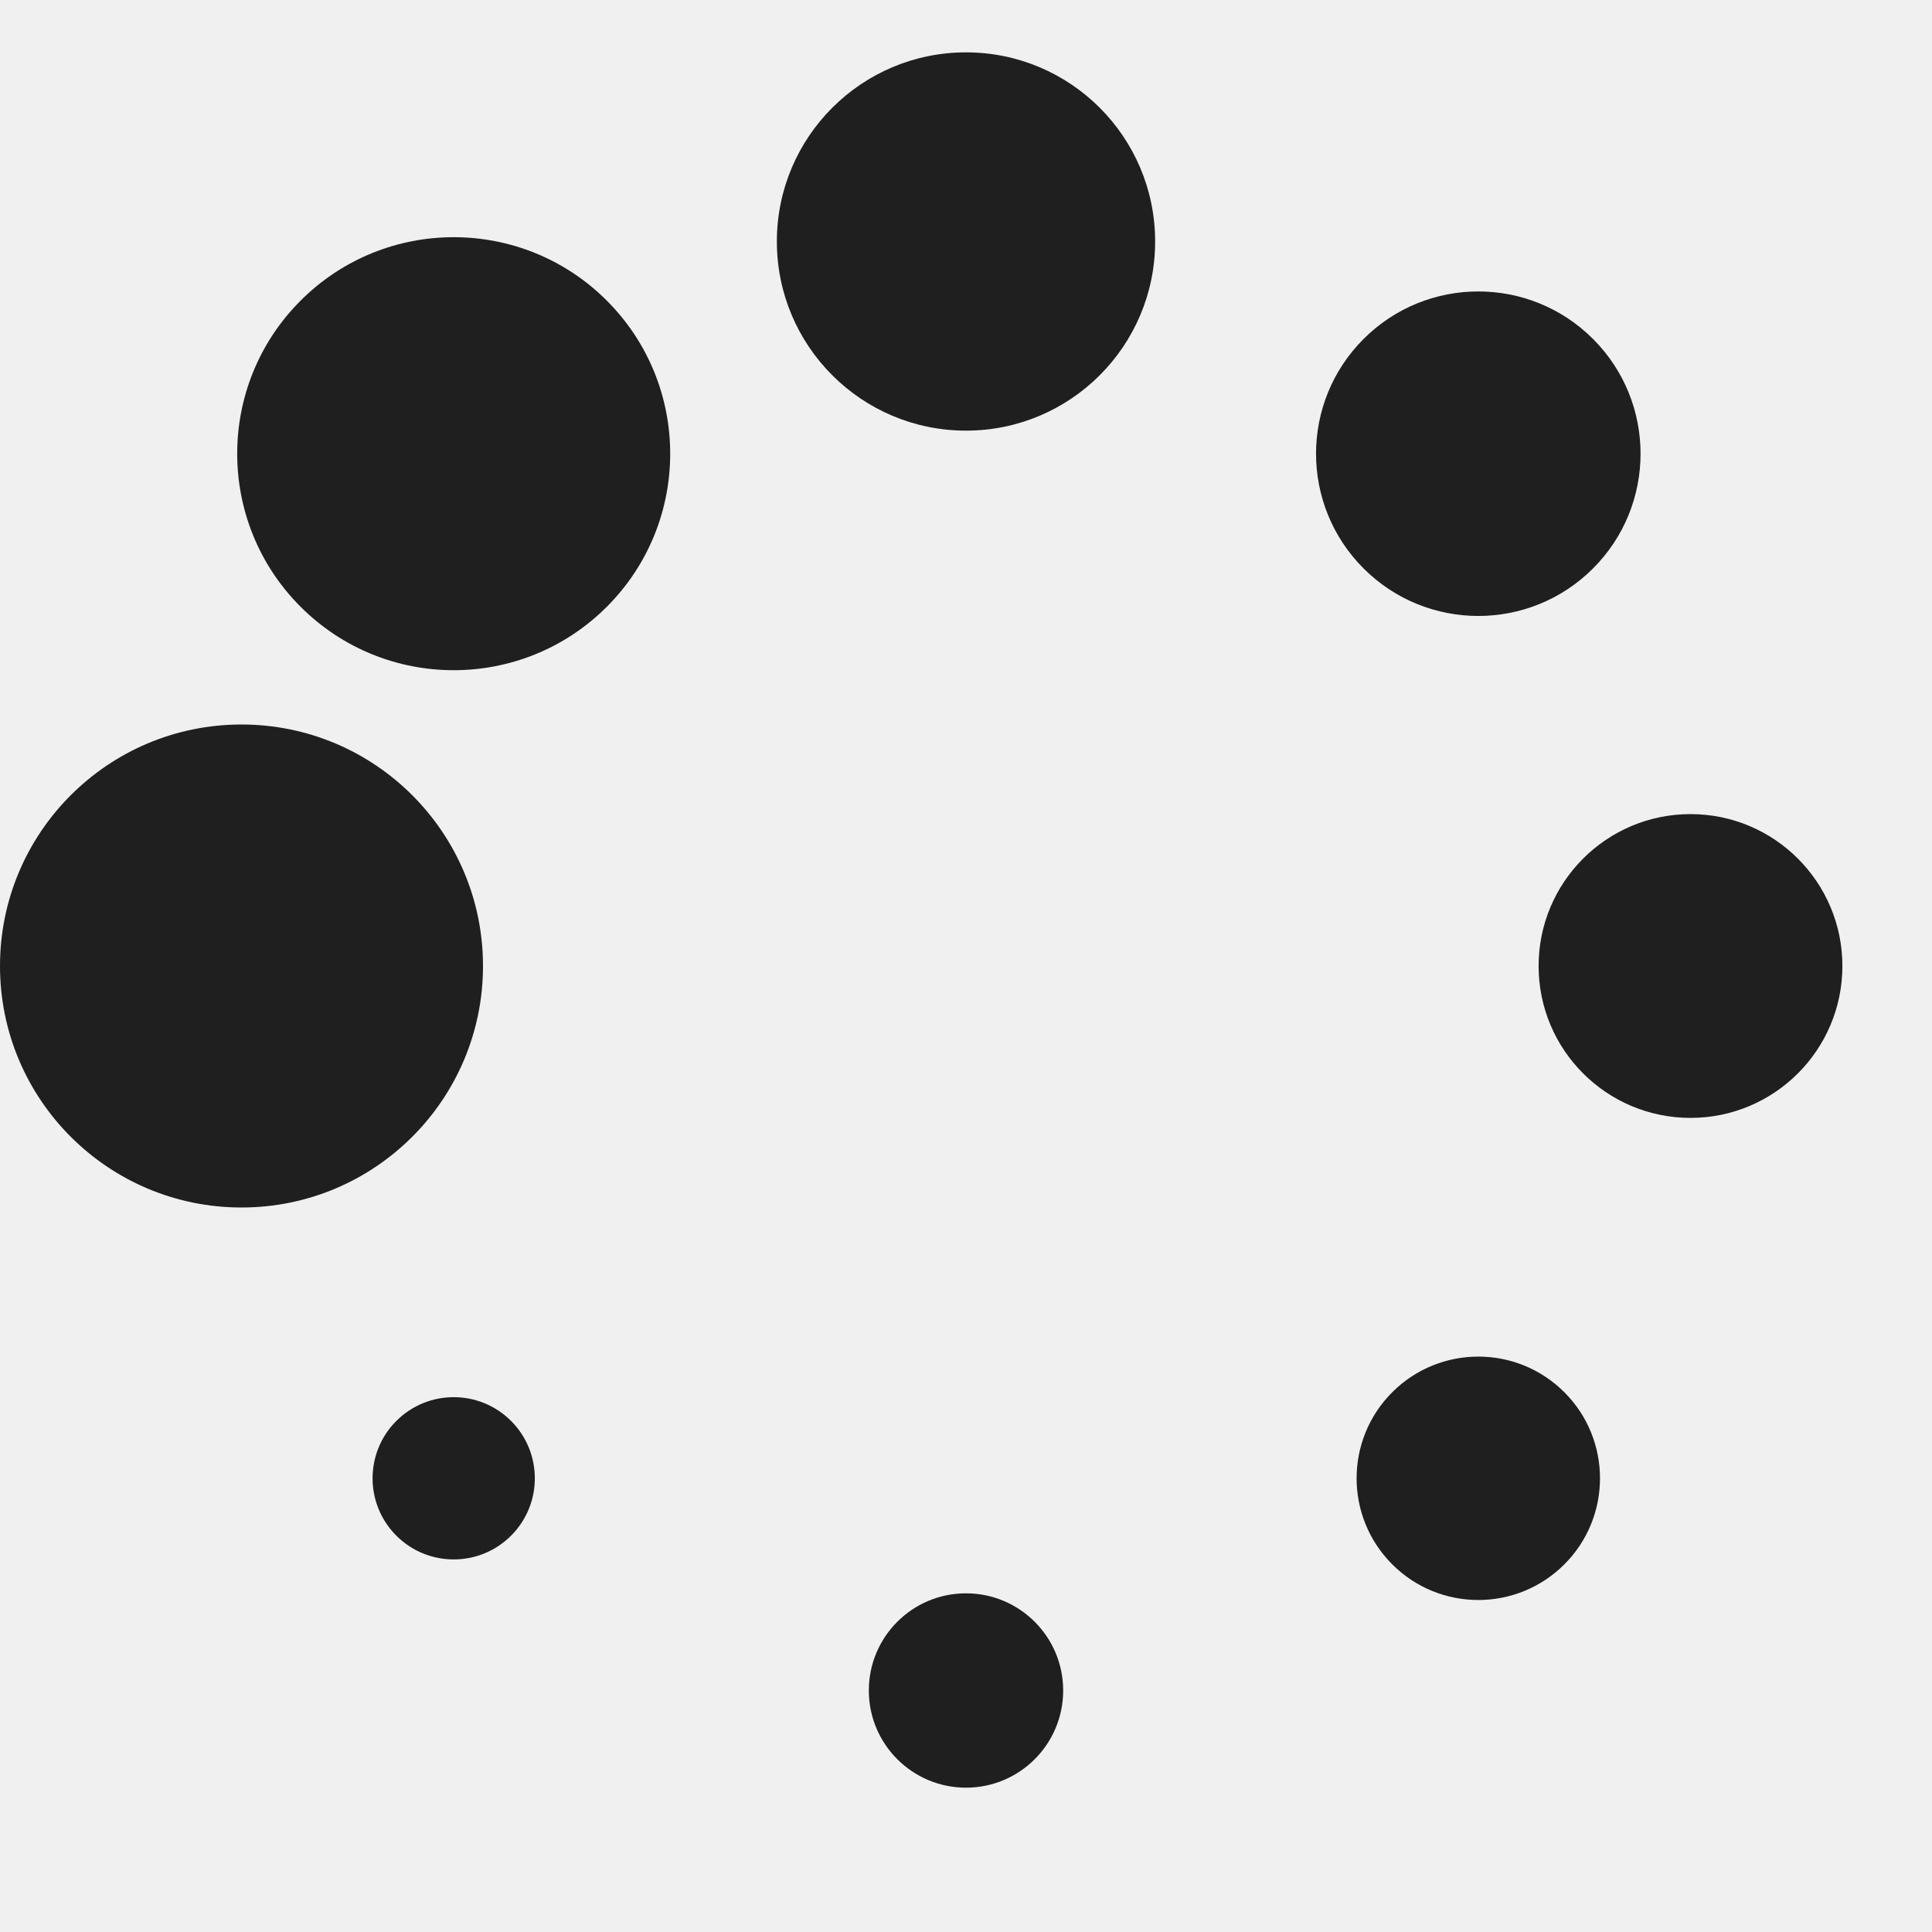
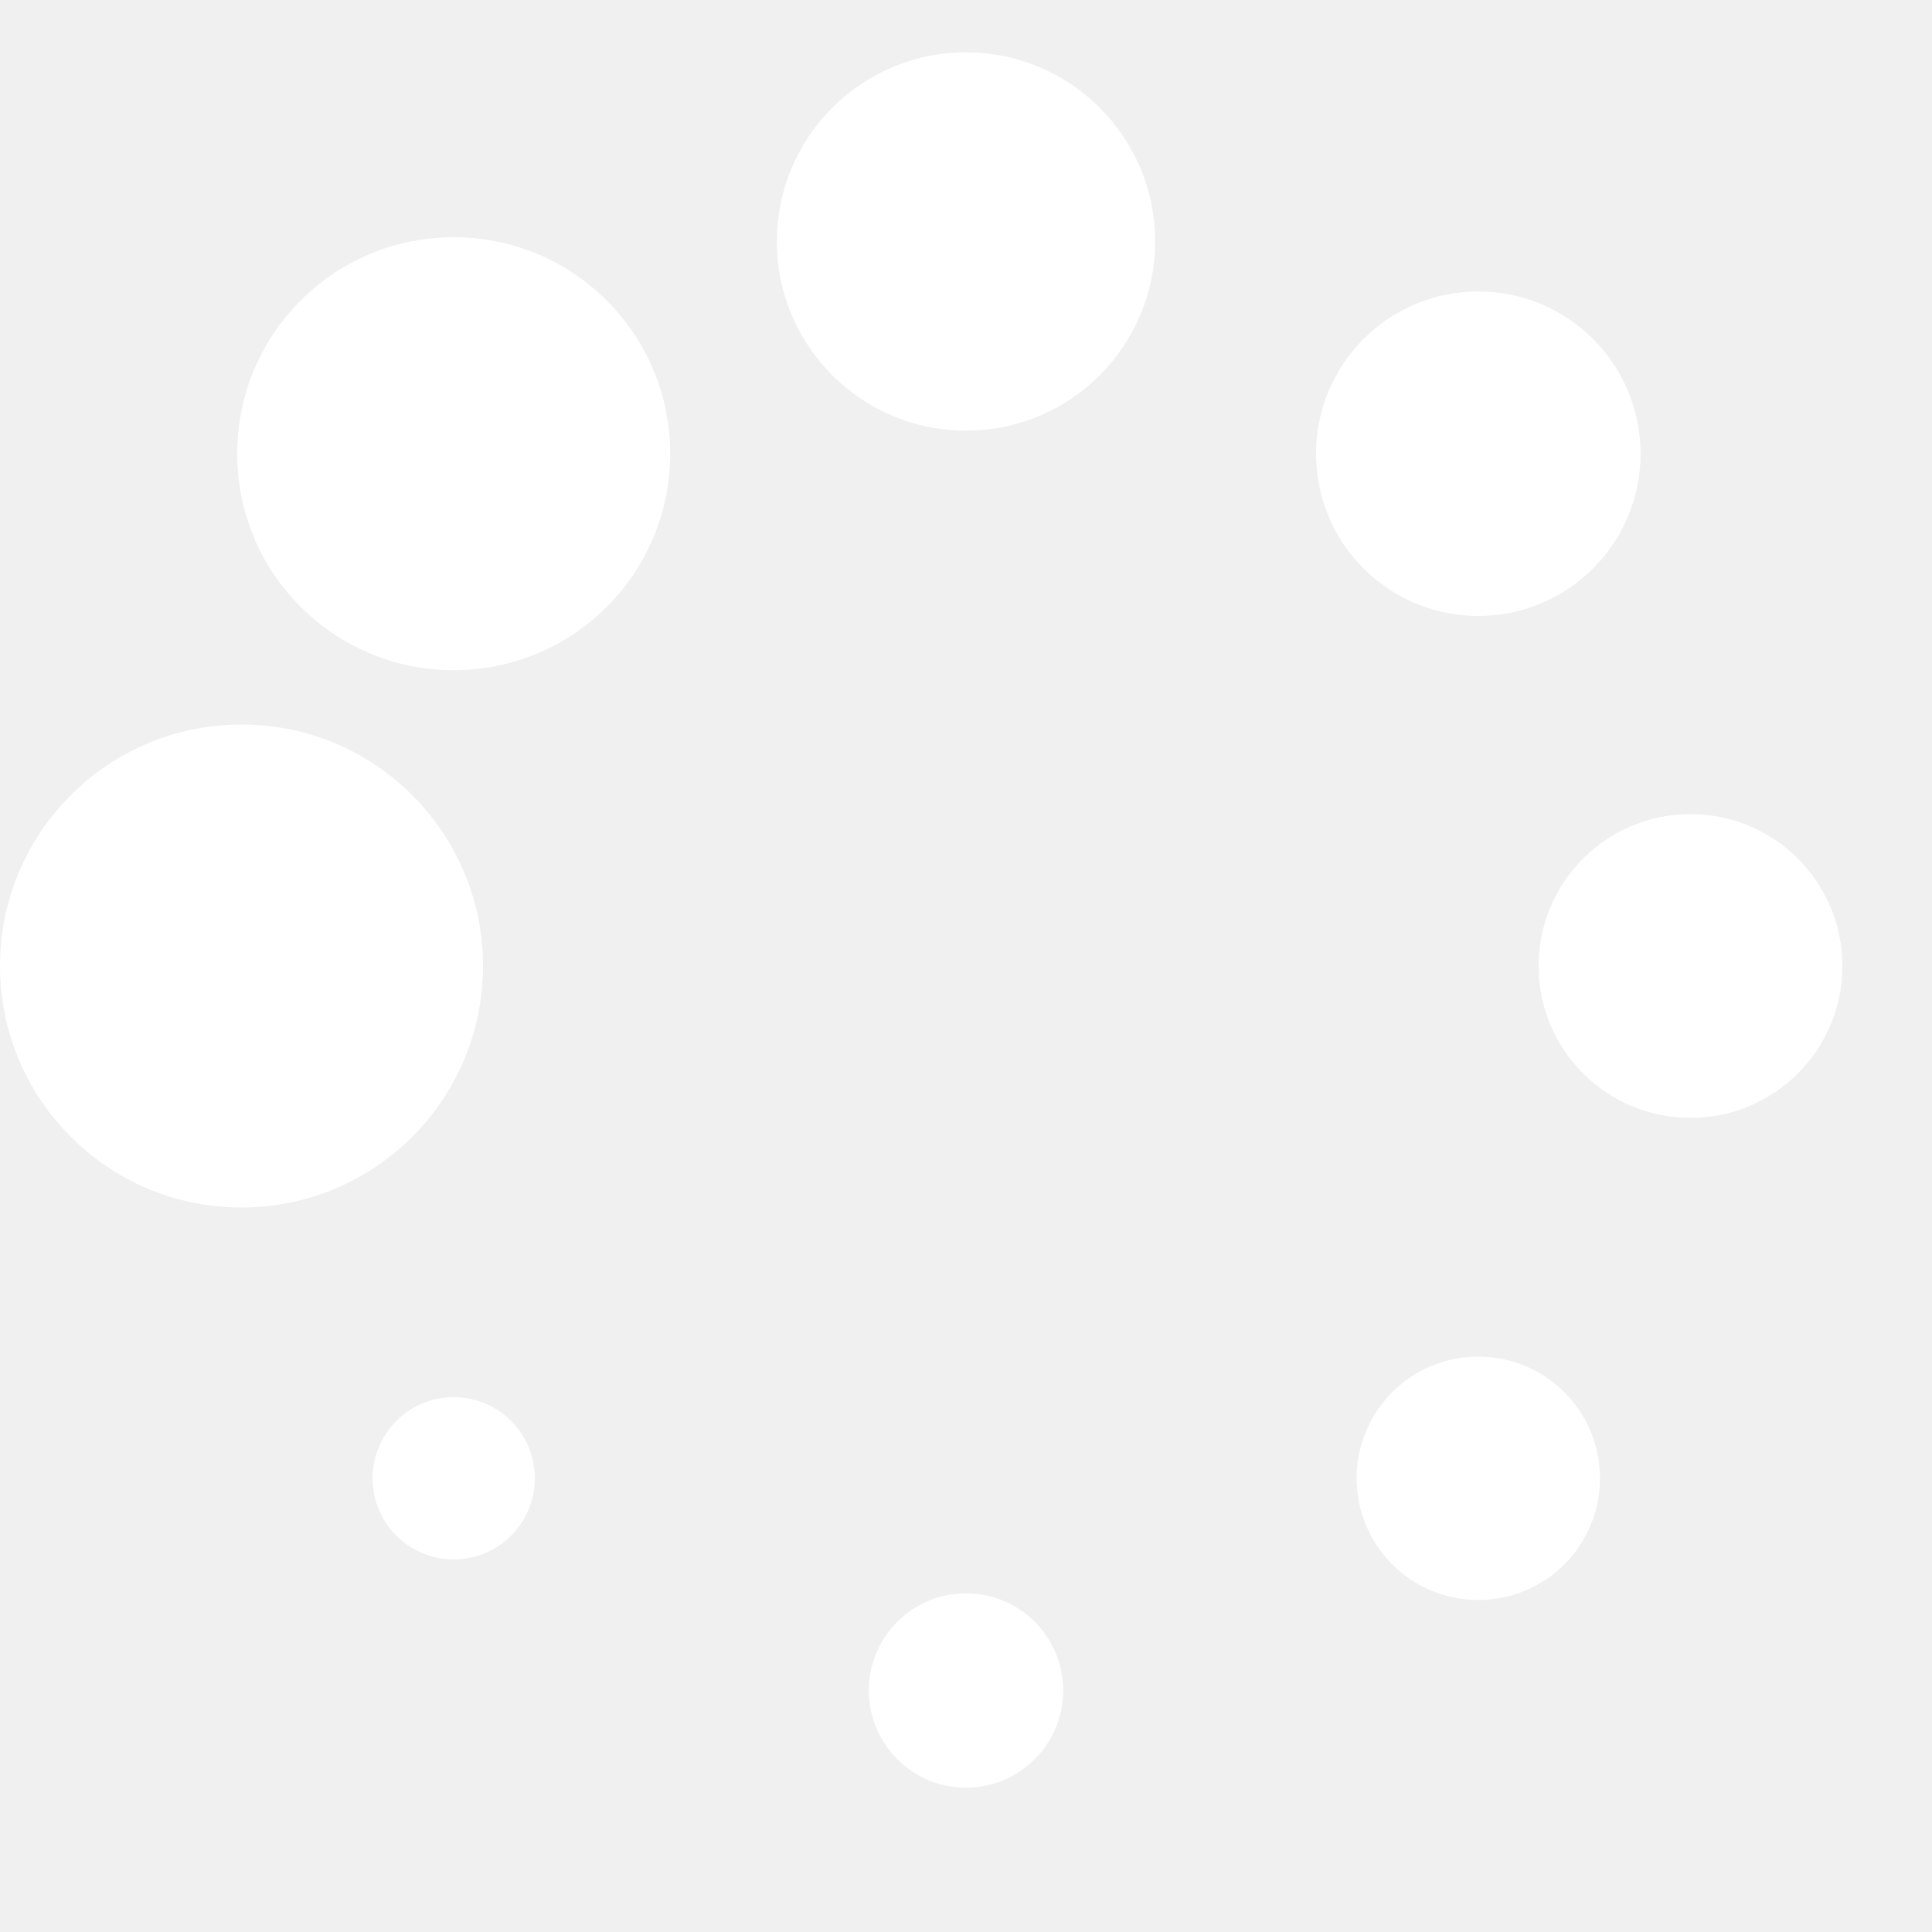
<svg xmlns="http://www.w3.org/2000/svg" version="1.0" width="64px" height="64px" viewBox="0 0 128 128" xml:space="preserve">
  <g>
-     <circle cx="16" cy="64" r="16" fill="#1f1f1f" fill-opacity="1" />
-     <circle cx="16" cy="64" r="14.344" fill="#1f1f1f" fill-opacity="1" transform="rotate(45 64 64)" />
-     <circle cx="16" cy="64" r="12.531" fill="#1f1f1f" fill-opacity="1" transform="rotate(90 64 64)" />
-     <circle cx="16" cy="64" r="10.75" fill="#1f1f1f" fill-opacity="1" transform="rotate(135 64 64)" />
-     <circle cx="16" cy="64" r="10.063" fill="#1f1f1f" fill-opacity="1" transform="rotate(180 64 64)" />
-     <circle cx="16" cy="64" r="8.063" fill="#1f1f1f" fill-opacity="1" transform="rotate(225 64 64)" />
-     <circle cx="16" cy="64" r="6.438" fill="#1f1f1f" fill-opacity="1" transform="rotate(270 64 64)" />
-     <circle cx="16" cy="64" r="5.375" fill="#1f1f1f" fill-opacity="1" transform="rotate(315 64 64)" />
+     <circle cx="16" cy="64" r="16" fill="#ffffff" fill-opacity="1" />
+     <circle cx="16" cy="64" r="14.344" fill="#ffffff" fill-opacity="1" transform="rotate(45 64 64)" />
+     <circle cx="16" cy="64" r="12.531" fill="#ffffff" fill-opacity="1" transform="rotate(90 64 64)" />
+     <circle cx="16" cy="64" r="10.75" fill="#ffffff" fill-opacity="1" transform="rotate(135 64 64)" />
+     <circle cx="16" cy="64" r="10.063" fill="#ffffff" fill-opacity="1" transform="rotate(180 64 64)" />
+     <circle cx="16" cy="64" r="8.063" fill="#ffffff" fill-opacity="1" transform="rotate(225 64 64)" />
+     <circle cx="16" cy="64" r="6.438" fill="#ffffff" fill-opacity="1" transform="rotate(270 64 64)" />
+     <circle cx="16" cy="64" r="5.375" fill="#ffffff" fill-opacity="1" transform="rotate(315 64 64)" />
    <animateTransform attributeName="transform" type="rotate" values="0 64 64;315 64 64;270 64 64;225 64 64;180 64 64;135 64 64;90 64 64;45 64 64" calcMode="discrete" dur="720ms" repeatCount="indefinite" />
  </g>
</svg>
